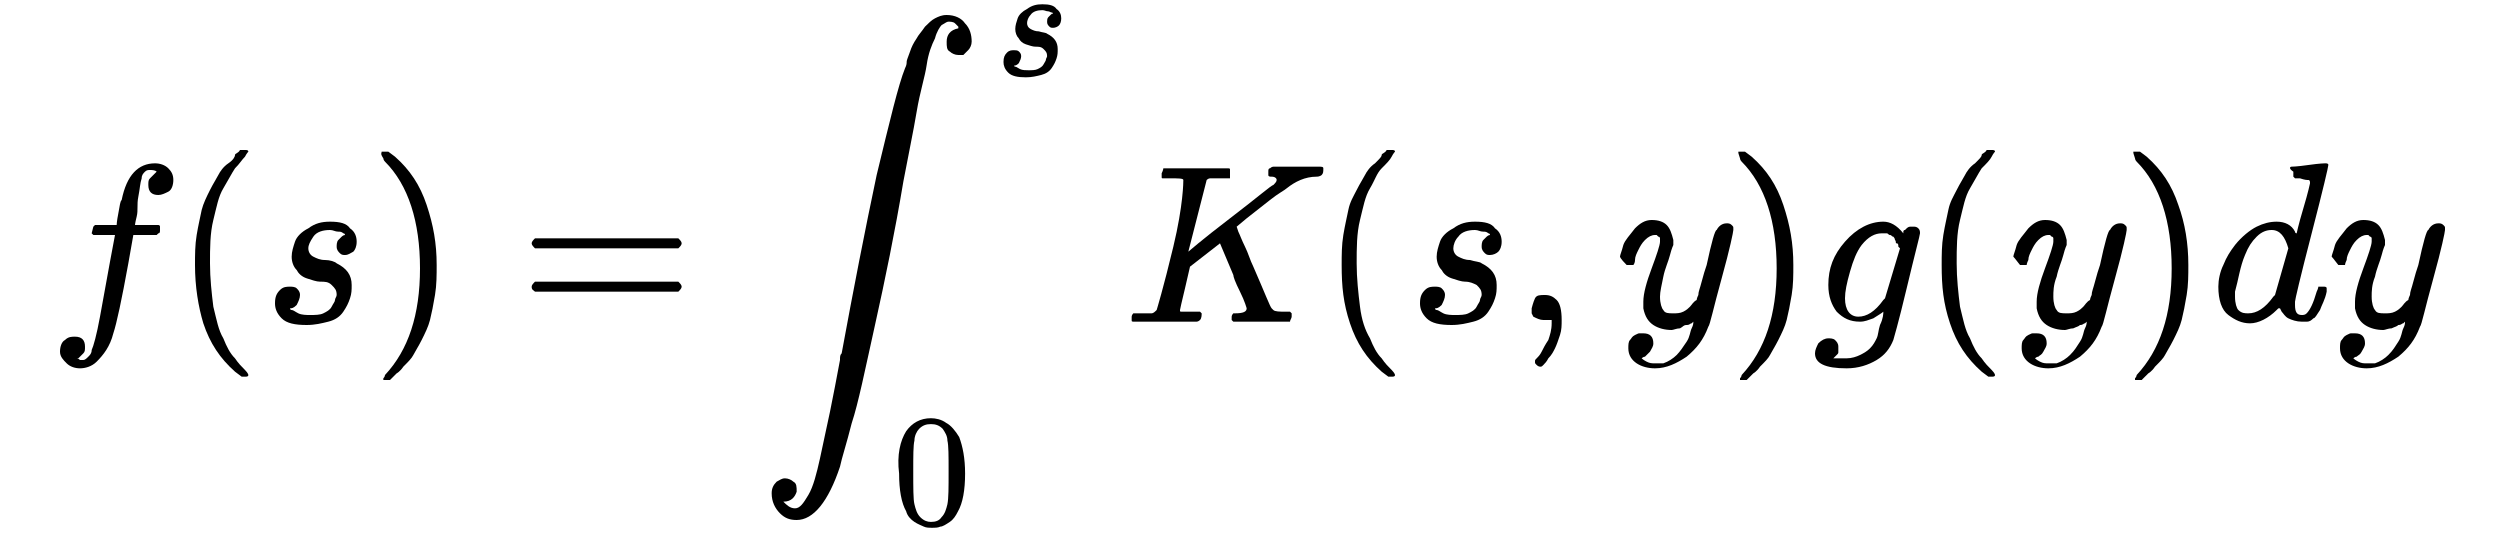
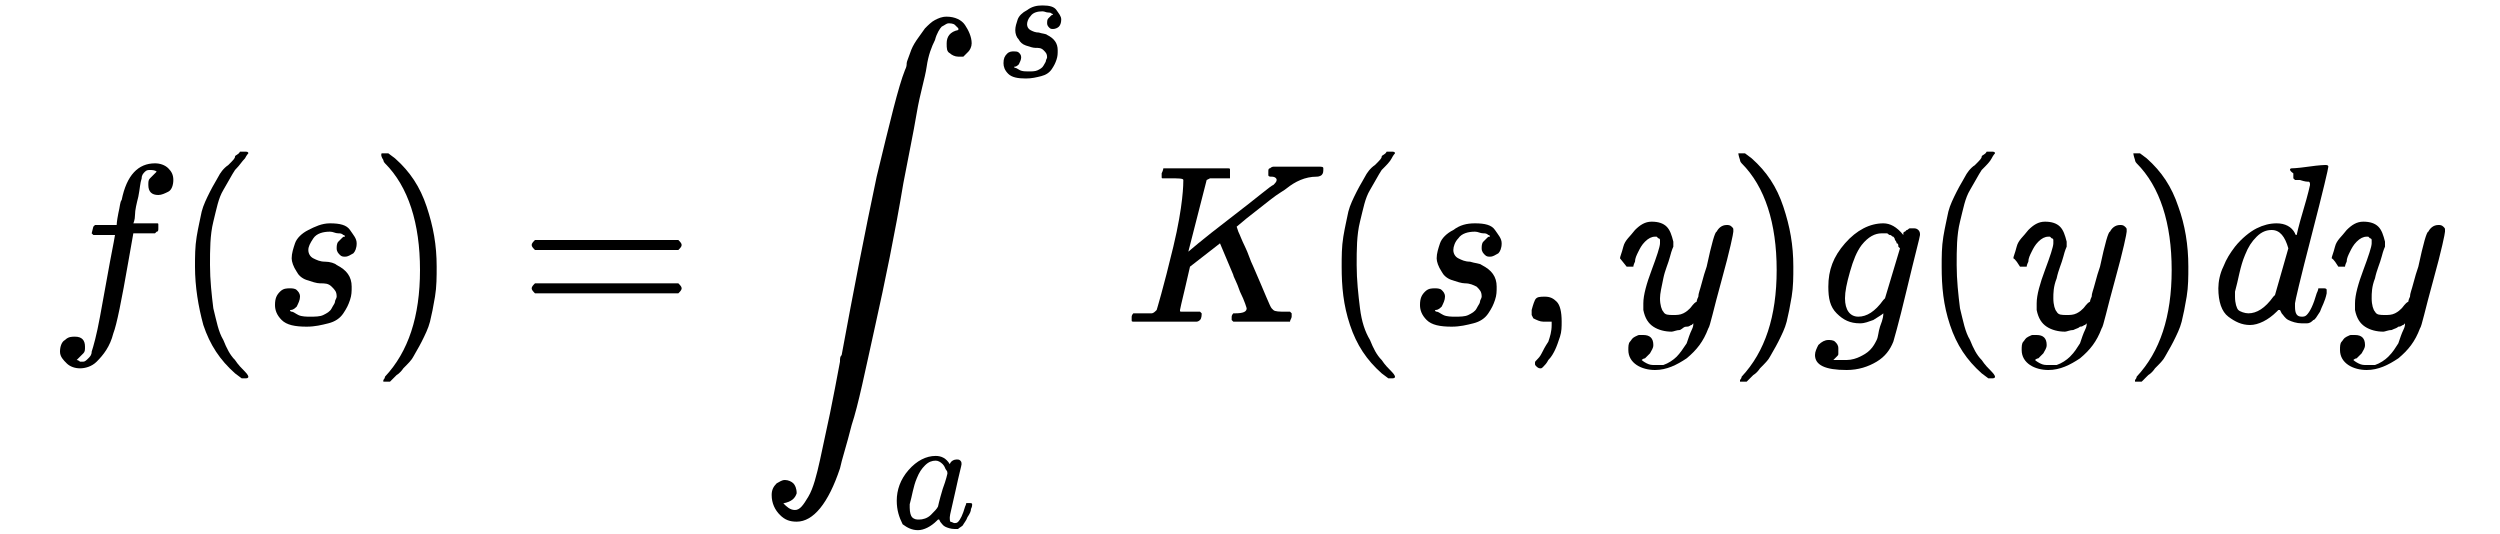
<svg xmlns="http://www.w3.org/2000/svg" focusable="false" width="300px" version="1.1" viewBox="0 0 150 32">
  <g transform="scale(1,-1)">
-     <path d="m4.6-21.5c0.1 0 0.2-0.1 0.2-0.1h0.2c0.1 0 0.2 0.1 0.3 0.2s0.2 0.2 0.2 0.4c0.1 0.2 0.3 0.9 0.5 2l0.6 3.3s0.3 1.6 0.3 1.6h-0.6-0.7l-0.1 0.1 0.1 0.4 0.1 0.1h0.6 0.7s0 0.2 0.1 0.7 0.1 0.7 0.2 0.8c0.3 1.5 1 2.2 2 2.2 0.3 0 0.6-0.1 0.8-0.3s0.3-0.4 0.3-0.7-0.1-0.6-0.3-0.7-0.4-0.2-0.6-0.2c-0.4 0-0.6 0.2-0.6 0.6 0 0.2 0 0.3 0.1 0.4s0.2 0.2 0.3 0.3l0.1 0.1c-0.1 0.1-0.3 0.1-0.4 0.1s-0.2 0-0.3-0.1-0.2-0.2-0.2-0.4c-0.1-0.3-0.1-0.6-0.2-1.1s0-0.8-0.1-1.2-0.1-0.5-0.1-0.5h0.7 0.7s0.1 0 0.1-0.1v-0.2c0-0.1 0-0.2-0.1-0.2l-0.1-0.1s-0.3 0-0.7 0h-0.7l-0.3-1.7c-0.4-2.2-0.7-3.6-0.9-4.2-0.2-0.8-0.6-1.3-1-1.7-0.3-0.3-0.7-0.4-1-0.4s-0.6 0.1-0.8 0.3-0.4 0.4-0.4 0.7 0.1 0.6 0.3 0.7c0.2 0.2 0.4 0.2 0.6 0.2 0.4 0 0.6-0.2 0.6-0.6 0-0.2 0-0.3-0.1-0.4l-0.3-0.3h-0.1z" />
+     <path d="m4.6-21.6c0.1 0 0.2-0.1 0.2-0.1h0.2c0.1 0 0.2 0.1 0.3 0.2s0.2 0.2 0.2 0.4c0.1 0.3 0.3 1 0.5 2.1l0.6 3.3c0.2 1 0.3 1.6 0.3 1.6h-0.6-0.7l-0.1 0.1 0.1 0.4 0.1 0.1h0.6 0.7s0 0.2 0.1 0.7c0.1 0.4 0.1 0.7 0.2 0.8 0.3 1.5 1 2.2 2 2.2 0.3 0 0.6-0.1 0.8-0.3s0.3-0.4 0.3-0.7-0.1-0.6-0.3-0.7-0.4-0.2-0.6-0.2c-0.4 0-0.6 0.2-0.6 0.6 0 0.2 0 0.3 0.1 0.4s0.2 0.2 0.3 0.3l0.1 0.1c-0.1 0.1-0.3 0.1-0.4 0.1s-0.2 0-0.3-0.1-0.2-0.2-0.2-0.4c-0.1-0.3-0.1-0.6-0.2-1.1-0.1-0.4-0.2-0.8-0.2-1.1s-0.1-0.5-0.1-0.5 0.2 0 0.7 0h0.7c0.1 0 0.1 0 0.1-0.1v-0.2c0-0.1 0-0.2-0.1-0.2l-0.1-0.1s-0.3 0-0.7 0h-0.6l-0.3-1.7c-0.4-2.3-0.7-3.8-0.9-4.3-0.2-0.8-0.6-1.3-1-1.7-0.3-0.3-0.7-0.4-1-0.4s-0.6 0.1-0.8 0.3-0.4 0.4-0.4 0.7 0.1 0.6 0.3 0.7c0.2 0.2 0.4 0.2 0.6 0.2 0.4 0 0.6-0.2 0.6-0.6 0-0.2 0-0.3-0.1-0.4l-0.4-0.4z" />
    <g transform="translate(550)">
-       <path d="m-538.3-15.9c0 0.6 0 1.2 0.1 1.8s0.2 1 0.3 1.5c0.1 0.4 0.3 0.8 0.5 1.2s0.4 0.7 0.5 0.9 0.3 0.5 0.6 0.7 0.4 0.4 0.4 0.5 0.2 0.1 0.3 0.3h0.3c0.1 0 0.2 0 0.2-0.1 0 0-0.1-0.1-0.2-0.3-0.2-0.2-0.3-0.4-0.6-0.7-0.2-0.3-0.4-0.7-0.7-1.2s-0.4-1.1-0.6-1.9-0.2-1.7-0.2-2.6 0.1-1.8 0.2-2.6c0.2-0.8 0.3-1.4 0.6-1.9 0.2-0.5 0.4-0.9 0.7-1.2 0.2-0.3 0.4-0.5 0.6-0.7s0.2-0.3 0.2-0.3c0-0.1-0.1-0.1-0.2-0.1h-0.2l-0.4 0.3c-0.9 0.8-1.5 1.7-1.9 2.9-0.3 1-0.5 2.2-0.5 3.5z" />
+       <path d="m-538.3-16c0 0.6 0 1.2 0.1 1.8s0.2 1 0.3 1.5c0.1 0.4 0.3 0.8 0.5 1.2s0.4 0.7 0.5 0.9 0.3 0.5 0.6 0.7c0.3 0.3 0.4 0.4 0.4 0.5s0.2 0.1 0.3 0.3h0.3c0.1 0 0.2 0 0.2-0.1 0 0-0.1-0.1-0.2-0.3-0.2-0.2-0.3-0.4-0.6-0.7-0.2-0.3-0.4-0.7-0.7-1.2s-0.4-1.1-0.6-1.9-0.2-1.7-0.2-2.6 0.1-1.8 0.2-2.6c0.2-0.8 0.3-1.4 0.6-1.9 0.2-0.5 0.4-0.9 0.7-1.2 0.2-0.3 0.4-0.5 0.6-0.7s0.2-0.3 0.2-0.3c0-0.1-0.1-0.1-0.2-0.1h-0.2l-0.4 0.3c-0.9 0.8-1.5 1.7-1.9 2.9-0.3 1.1-0.5 2.3-0.5 3.5z" />
    </g>
    <g transform="translate(939)">
-       <path d="m-921.5-15.4c0 0.3 0.1 0.6 0.2 0.9s0.4 0.6 0.8 0.8c0.4 0.3 0.8 0.4 1.3 0.4 0.6 0 1-0.1 1.2-0.4 0.3-0.2 0.4-0.5 0.4-0.8s-0.1-0.5-0.2-0.6c-0.2-0.1-0.3-0.2-0.5-0.2-0.1 0-0.2 0-0.3 0.1s-0.2 0.2-0.2 0.4c0 0.1 0 0.3 0.1 0.4l0.2 0.2s0.1 0.1 0.2 0.1c0 0 0 0.1-0.1 0.1-0.1 0.1-0.2 0.1-0.3 0.1-0.2 0-0.3 0.1-0.5 0.1-0.4 0-0.8-0.1-1-0.4s-0.3-0.5-0.3-0.7 0.1-0.4 0.3-0.5 0.4-0.2 0.7-0.2 0.6-0.1 0.7-0.2c0.6-0.3 0.9-0.7 0.9-1.3 0-0.3 0-0.5-0.1-0.8s-0.2-0.5-0.4-0.8-0.5-0.5-0.9-0.6-0.8-0.2-1.3-0.2c-0.7 0-1.2 0.1-1.5 0.4s-0.4 0.6-0.4 0.9c0 0.4 0.1 0.6 0.3 0.8s0.4 0.2 0.6 0.2c0.1 0 0.3 0 0.4-0.1s0.2-0.2 0.2-0.4-0.1-0.4-0.2-0.6c-0.2-0.2-0.3-0.2-0.4-0.2 0 0 0-0.1 0.1-0.1s0.2-0.1 0.4-0.2 0.5-0.1 0.7-0.1c0.3 0 0.6 0 0.8 0.1s0.4 0.2 0.5 0.4 0.2 0.3 0.2 0.4 0.1 0.2 0.1 0.3c0 0.3-0.1 0.4-0.3 0.6s-0.4 0.2-0.7 0.2c-0.2 0-0.5 0.1-0.8 0.2s-0.5 0.3-0.6 0.5c-0.2 0.2-0.3 0.5-0.3 0.8z" />
+       <path d="m-921.5-15.5c0 0.3 0.1 0.6 0.2 0.9s0.4 0.6 0.8 0.8 0.8 0.4 1.3 0.4c0.6 0 1-0.1 1.2-0.4s0.4-0.5 0.4-0.8-0.1-0.5-0.2-0.6c-0.2-0.1-0.3-0.2-0.5-0.2-0.1 0-0.2 0-0.3 0.1s-0.2 0.2-0.2 0.4c0 0.1 0 0.3 0.1 0.4l0.2 0.2c0.1 0.1 0.1 0.1 0.2 0.1 0 0 0 0.1-0.1 0.1-0.1 0.1-0.2 0.1-0.3 0.1-0.2 0-0.3 0.1-0.5 0.1-0.4 0-0.8-0.1-1-0.4s-0.3-0.5-0.3-0.7 0.1-0.4 0.3-0.5 0.4-0.2 0.7-0.2 0.6-0.1 0.7-0.2c0.6-0.3 0.9-0.7 0.9-1.3 0-0.3 0-0.5-0.1-0.8s-0.2-0.5-0.4-0.8-0.5-0.5-0.9-0.6-0.8-0.2-1.3-0.2c-0.7 0-1.2 0.1-1.5 0.4s-0.4 0.6-0.4 0.9c0 0.4 0.1 0.6 0.3 0.8s0.4 0.2 0.6 0.2c0.1 0 0.3 0 0.4-0.1s0.2-0.2 0.2-0.4-0.1-0.4-0.2-0.6c-0.2-0.2-0.3-0.2-0.4-0.2 0 0 0-0.1 0.1-0.1s0.2-0.1 0.4-0.2 0.5-0.1 0.7-0.1c0.3 0 0.6 0 0.8 0.1s0.4 0.2 0.5 0.4 0.2 0.3 0.2 0.4 0.1 0.2 0.1 0.3c0 0.3-0.1 0.4-0.3 0.6s-0.4 0.2-0.7 0.2c-0.2 0-0.5 0.1-0.8 0.2s-0.5 0.3-0.6 0.5c-0.2 0.3-0.3 0.6-0.3 0.8z" />
    </g>
    <g transform="translate(1408)">
-       <path d="m-1385.1-9.1h0.2 0.2l0.4-0.3c0.9-0.8 1.5-1.7 1.9-2.9s0.6-2.3 0.6-3.6c0-0.6 0-1.2-0.1-1.8s-0.2-1.1-0.3-1.5-0.3-0.8-0.5-1.2-0.4-0.7-0.5-0.9-0.3-0.4-0.6-0.7c-0.2-0.3-0.4-0.4-0.4-0.4l-0.4-0.4h-0.2-0.1-0.1v0.1s0.1 0.1 0.1 0.2c1.4 1.5 2.1 3.6 2.1 6.4s-0.7 5-2.1 6.4c-0.1 0.1-0.1 0.2-0.1 0.2-0.2 0.3-0.1 0.3-0.1 0.4z" />
+       <path d="m-1385.1-9.2h0.2 0.2l0.4-0.3c0.9-0.8 1.5-1.7 1.9-2.9s0.6-2.3 0.6-3.6c0-0.6 0-1.2-0.1-1.8s-0.2-1.1-0.3-1.5-0.3-0.8-0.5-1.2-0.4-0.7-0.5-0.9-0.3-0.4-0.6-0.7c-0.2-0.3-0.4-0.4-0.4-0.4l-0.4-0.4h-0.2-0.1-0.1v0.1s0.1 0.1 0.1 0.2c1.4 1.5 2.1 3.6 2.1 6.4s-0.7 5-2.1 6.4c-0.1 0.1-0.1 0.2-0.1 0.2-0.2 0.3-0.1 0.4-0.1 0.4z" />
    </g>
    <g transform="translate(2074.8)">
-       <path d="m-2042.9-14.6c0 0.1 0.1 0.2 0.2 0.3h8.6c0.1-0.1 0.2-0.2 0.2-0.3s-0.1-0.2-0.2-0.3h-4.3-4.3c-0.1 0.1-0.2 0.2-0.2 0.3zm0-2.6c0 0.1 0.1 0.2 0.2 0.3h8.6c0.1-0.1 0.2-0.2 0.2-0.3s-0.1-0.2-0.2-0.3h-8.6c-0.1 0.1-0.2 0.1-0.2 0.3z" />
+       <path d="m-2042.9-14.7c0 0.1 0.1 0.2 0.2 0.3h8.6c0.1-0.1 0.2-0.2 0.2-0.3s-0.1-0.2-0.2-0.3h-4.3-4.3c-0.1 0.1-0.2 0.2-0.2 0.3zm0-2.6c0 0.1 0.1 0.2 0.2 0.3h8.6c0.1-0.1 0.2-0.2 0.2-0.3s-0.1-0.2-0.2-0.3h-8.6c-0.1 0.1-0.2 0.2-0.2 0.3z" />
    </g>
    <g transform="translate(3130.6)">
      <g transform="translate(0 1)">
-         <path d="m-3083.6-31.1c0.2-0.2 0.4-0.4 0.7-0.4s0.5 0.3 0.8 0.8 0.5 1.3 0.7 2.2 0.4 1.9 0.6 2.8c0.2 1 0.4 2 0.6 3.1 0 0.2 0 0.3 0.1 0.4 0.7 3.8 1.4 7.4 2.1 10.7 0.8 3.3 1.3 5.4 1.7 6.4 0.1 0.2 0.1 0.3 0.1 0.4s0.1 0.3 0.2 0.6 0.2 0.5 0.4 0.8c0.1 0.2 0.3 0.4 0.5 0.7 0.2 0.2 0.4 0.4 0.6 0.5s0.4 0.2 0.7 0.2c0.5 0 0.9-0.2 1.1-0.5 0.3-0.3 0.4-0.7 0.4-1.1 0-0.2-0.1-0.4-0.2-0.5l-0.3-0.3h-0.3c-0.2 0-0.4 0.1-0.5 0.2-0.2 0.1-0.2 0.3-0.2 0.6 0 0.4 0.2 0.7 0.7 0.8v0.1l-0.1 0.1s-0.1 0.1-0.1 0.1c-0.1 0.1-0.3 0.1-0.4 0.1s-0.2-0.1-0.4-0.2c-0.1-0.1-0.3-0.4-0.4-0.8-0.2-0.4-0.4-0.9-0.5-1.6s-0.4-1.6-0.6-2.8-0.5-2.6-0.8-4.2c-0.5-3-1.1-5.9-1.7-8.6s-1-4.7-1.4-5.9c-0.3-1.2-0.6-2.1-0.7-2.6-0.7-2.1-1.6-3.2-2.6-3.2-0.4 0-0.7 0.1-1 0.4s-0.5 0.7-0.5 1.2c0 0.3 0.1 0.5 0.3 0.7 0.2 0.1 0.3 0.2 0.5 0.2s0.4-0.1 0.5-0.2c0.2-0.1 0.2-0.3 0.2-0.6-0.1-0.3-0.3-0.6-0.8-0.6z" />
+         <path d="m-3083.6-31.2c0.2-0.2 0.4-0.4 0.7-0.4s0.5 0.3 0.8 0.8 0.5 1.3 0.7 2.2 0.4 1.9 0.6 2.8c0.2 1 0.4 2 0.6 3.1 0 0.2 0 0.3 0.1 0.4 0.7 3.8 1.4 7.4 2.1 10.7 0.8 3.3 1.3 5.4 1.7 6.4 0.1 0.2 0.1 0.3 0.1 0.4s0.1 0.3 0.2 0.6 0.2 0.5 0.4 0.8 0.3 0.4 0.5 0.7c0.2 0.2 0.4 0.4 0.6 0.5s0.4 0.2 0.7 0.2c0.5 0 0.9-0.2 1.1-0.5s0.4-0.7 0.4-1.1c0-0.2-0.1-0.4-0.2-0.5l-0.3-0.3s-0.2 0-0.3 0c-0.2 0-0.4 0.1-0.5 0.2-0.2 0.1-0.2 0.3-0.2 0.6 0 0.4 0.2 0.7 0.7 0.8v0.1l-0.2 0.2c-0.1 0.1-0.3 0.1-0.4 0.1s-0.2-0.1-0.4-0.2c-0.1-0.1-0.3-0.4-0.4-0.8-0.2-0.4-0.4-0.9-0.5-1.6s-0.4-1.6-0.6-2.8-0.5-2.6-0.8-4.2c-0.5-3-1.1-5.9-1.7-8.6s-1-4.7-1.4-5.9c-0.3-1.2-0.6-2.1-0.7-2.6-0.7-2.1-1.6-3.2-2.6-3.2-0.4 0-0.7 0.1-1 0.4s-0.5 0.7-0.5 1.2c0 0.3 0.1 0.5 0.3 0.7 0.2 0.1 0.3 0.2 0.5 0.2s0.4-0.1 0.5-0.2 0.2-0.3 0.2-0.6c-0.1-0.3-0.3-0.5-0.8-0.6z" />
      </g>
      <g transform="translate(1046.4 1088.1) scale(.707)">
-         <path d="m-5821.9-1541.5c0 0.3 0.1 0.6 0.2 0.9s0.4 0.6 0.8 0.8c0.4 0.3 0.8 0.4 1.3 0.4 0.6 0 1-0.1 1.2-0.4 0.3-0.2 0.4-0.5 0.4-0.8s-0.1-0.5-0.2-0.6-0.3-0.2-0.5-0.2c-0.1 0-0.2 0-0.3 0.1s-0.2 0.2-0.2 0.4c0 0.1 0 0.3 0.1 0.4l0.2 0.2c0.1 0.1 0.1 0.1 0.2 0.1 0 0 0 0.1-0.1 0.1s-0.2 0.1-0.3 0.1c-0.2 0-0.3 0.1-0.5 0.1-0.4 0-0.8-0.1-1-0.4-0.2-0.2-0.3-0.5-0.3-0.7s0.1-0.4 0.3-0.5 0.4-0.2 0.7-0.2c0.3-0.1 0.6-0.1 0.7-0.2 0.6-0.3 0.9-0.7 0.9-1.3 0-0.3 0-0.5-0.1-0.8s-0.2-0.5-0.4-0.8-0.5-0.5-0.9-0.6-0.8-0.2-1.3-0.2c-0.7 0-1.2 0.1-1.5 0.4s-0.4 0.6-0.4 0.9c0 0.4 0.1 0.6 0.3 0.8s0.4 0.2 0.6 0.2c0.1 0 0.3 0 0.4-0.1s0.2-0.2 0.2-0.4-0.1-0.4-0.2-0.6c-0.2-0.2-0.3-0.2-0.4-0.2 0 0 0-0.1 0.1-0.1s0.2-0.1 0.4-0.2 0.5-0.1 0.7-0.1c0.3 0 0.6 0 0.8 0.1s0.4 0.2 0.5 0.4 0.2 0.3 0.2 0.4 0.1 0.2 0.1 0.3c0 0.3-0.1 0.4-0.3 0.6s-0.4 0.2-0.7 0.2c-0.2 0-0.5 0.1-0.8 0.2s-0.5 0.3-0.6 0.5c-0.2 0.2-0.3 0.5-0.3 0.8z" />
+         <path d="m-5821.9-1541.6c0 0.3 0.1 0.6 0.2 0.9s0.4 0.6 0.8 0.8c0.4 0.3 0.8 0.4 1.3 0.4 0.6 0 1-0.1 1.2-0.4s0.4-0.5 0.4-0.8-0.1-0.5-0.2-0.6-0.3-0.2-0.5-0.2c-0.1 0-0.2 0-0.3 0.1s-0.2 0.2-0.2 0.4c0 0.1 0 0.3 0.1 0.4l0.2 0.2c0.1 0.1 0.1 0.1 0.2 0.1 0 0 0 0.1-0.1 0.1-0.1 0.1-0.2 0.1-0.3 0.1-0.2 0-0.3 0.1-0.5 0.1-0.4 0-0.8-0.1-1-0.4-0.2-0.2-0.3-0.5-0.3-0.7s0.1-0.4 0.3-0.5 0.4-0.2 0.7-0.2c0.3-0.1 0.6-0.1 0.7-0.2 0.6-0.3 0.9-0.7 0.9-1.3 0-0.3 0-0.5-0.1-0.8s-0.2-0.5-0.4-0.8-0.5-0.5-0.9-0.6-0.8-0.2-1.3-0.2c-0.7 0-1.2 0.1-1.5 0.4s-0.4 0.6-0.4 0.9c0 0.4 0.1 0.6 0.3 0.8s0.4 0.2 0.6 0.2c0.1 0 0.3 0 0.4-0.1s0.2-0.2 0.2-0.4-0.1-0.4-0.2-0.6c-0.2-0.2-0.3-0.2-0.4-0.2 0 0 0-0.1 0.1-0.1s0.2-0.1 0.4-0.2 0.5-0.1 0.7-0.1c0.3 0 0.6 0 0.8 0.1s0.4 0.2 0.5 0.4 0.2 0.3 0.2 0.4 0.1 0.2 0.1 0.3c0 0.3-0.1 0.4-0.3 0.6s-0.4 0.2-0.7 0.2c-0.2 0-0.5 0.1-0.8 0.2s-0.5 0.3-0.6 0.5c-0.2 0.2-0.3 0.5-0.3 0.8z" />
      </g>
      <g transform="translate(589 -896.4) scale(.707)">
-         <path d="m-5184.2 1231.3c0.5 0.7 1.2 1.1 2.1 1.1 0.4 0 0.9-0.1 1.3-0.4 0.4-0.2 0.8-0.7 1.1-1.2 0.3-0.8 0.5-1.8 0.5-3.1 0-1.4-0.2-2.5-0.6-3.2-0.2-0.4-0.4-0.7-0.7-0.9s-0.6-0.4-0.8-0.4c-0.2-0.1-0.5-0.1-0.7-0.1s-0.5 0-0.7 0.1-0.5 0.2-0.8 0.4-0.6 0.5-0.7 0.9c-0.4 0.7-0.6 1.8-0.6 3.2-0.2 1.6 0.1 2.8 0.6 3.6zm3.1 0.2c-0.3 0.3-0.6 0.4-1 0.4s-0.7-0.1-1-0.4c-0.2-0.2-0.4-0.6-0.4-1-0.1-0.4-0.1-1.3-0.1-2.6 0-1.4 0-2.4 0.1-2.8s0.2-0.8 0.5-1.1 0.6-0.4 0.9-0.4c0.4 0 0.7 0.1 0.9 0.4 0.3 0.3 0.4 0.7 0.5 1.1 0.1 0.5 0.1 1.4 0.1 2.8 0 1.3 0 2.2-0.1 2.6 0 0.4-0.2 0.7-0.4 1z" />
+         <path d="m-5185 1225.4c0 0.9 0.3 1.8 1 2.6s1.5 1.2 2.3 1.2c0.5 0 0.9-0.2 1.2-0.7 0.1 0.3 0.4 0.4 0.6 0.4 0.1 0 0.2 0 0.3-0.1s0.1-0.2 0.1-0.3-0.2-0.8-0.5-2.2-0.5-2.1-0.5-2.3 0-0.4 0.1-0.4 0.2-0.1 0.3-0.1 0.2 0 0.3 0.1c0.2 0.2 0.4 0.6 0.6 1.3 0.1 0.2 0.1 0.3 0.1 0.3h0.1 0.1c0.2 0 0.3 0 0.3-0.1s0-0.2-0.1-0.4c0-0.2-0.1-0.4-0.3-0.7-0.1-0.3-0.3-0.5-0.4-0.7-0.1-0.1-0.3-0.2-0.4-0.3h-0.3c-0.3 0-0.6 0.1-0.8 0.2s-0.3 0.3-0.4 0.4l-0.1 0.2h-0.1l-0.1-0.1c-0.5-0.5-1.1-0.8-1.6-0.8s-0.9 0.2-1.3 0.5c-0.3 0.6-0.5 1.2-0.5 2zm4.3 2.3c0 0.1 0 0.2-0.1 0.3s-0.1 0.3-0.3 0.5-0.4 0.3-0.6 0.3c-0.3 0-0.6-0.1-0.9-0.4s-0.5-0.6-0.7-1.1c-0.3-0.7-0.4-1.5-0.6-2.2v-0.1s0-0.1 0-0.2c0-0.4 0.1-0.7 0.2-0.8 0.2-0.2 0.4-0.2 0.6-0.2 0.3 0 0.7 0.1 1 0.4s0.5 0.5 0.6 0.7c0 0 0.1 0.5 0.4 1.5 0.3 0.8 0.4 1.3 0.4 1.3z" />
      </g>
    </g>
    <g transform="translate(4725.3)">
-       <path d="m-4654.3-10.8c0 0.1-0.3 0.1-0.8 0.1h-0.4c-0.1 0-0.1 0-0.1 0.1v0.2c0.1 0.2 0.1 0.3 0.1 0.3h0.1 0.1 1.8 0.9 0.6 0.3c0.2 0 0.2 0 0.2-0.1v-0.2-0.1s0-0.1 0-0.1v-0.1h-0.1s0 0-0.1 0h-0.1s-0.1 0-0.2 0h-0.7c-0.1 0-0.2-0.1-0.2-0.1l-1.1-4.3s0.8 0.7 2.5 2 2.5 2 2.6 2c0.1 0.1 0.2 0.2 0.2 0.3s-0.1 0.2-0.3 0.2c-0.1 0-0.2 0-0.2 0.1v0.2c0 0.1 0 0.2 0.1 0.2 0 0 0.1 0.1 0.2 0.1h0.5 1.1 0.7 0.4c0.2 0 0.3 0 0.3-0.1 0-0.2 0-0.3-0.1-0.4 0 0-0.1-0.1-0.3-0.1-0.7 0-1.3-0.3-1.8-0.7-0.1-0.1-0.5-0.3-1-0.7s-0.9-0.7-1.4-1.1l-0.6-0.5 0.1-0.3c0.1-0.2 0.2-0.5 0.4-0.9s0.3-0.8 0.5-1.2c0.7-1.6 1-2.4 1.1-2.5l0.1-0.1c0.1-0.1 0.4-0.1 0.7-0.1h0.3l0.1-0.1s0-0.1 0-0.2-0.1-0.2-0.1-0.3h-0.1-1.3-1.9-0.1l-0.1 0.1v0.2c0 0.1 0.1 0.2 0.1 0.2h0.1c0.5 0 0.7 0.1 0.7 0.3 0 0-0.1 0.4-0.4 1s-0.4 0.9-0.4 1l-0.8 1.9-1.8-1.4-0.3-1.3c-0.2-0.8-0.3-1.3-0.3-1.3 0-0.1 0-0.1 0.1-0.1h0.7 0.4l0.1-0.1c0-0.1 0-0.3-0.1-0.4 0 0-0.1-0.1-0.2-0.1h-0.5s-0.8 0-1.4 0h-1.3s-0.5 0-0.5 0c-0.2 0-0.2 0-0.2 0.1v0.2c0 0.1 0.1 0.2 0.1 0.2h0.3 0.8c0.1 0 0.2 0.1 0.3 0.2 0 0 0.4 1.3 1 3.8s0.6 3.9 0.6 4z" />
+       <path d="m-4654.3-10.8c0 0.1-0.3 0.1-0.8 0.1h-0.4c-0.1 0-0.1 0-0.1 0.1v0.2c0.1 0.2 0.1 0.3 0.1 0.3h0.1 0.1 1.8 0.9 0.6 0.3c0.2 0 0.2 0 0.2-0.1v-0.2-0.1s0-0.1 0-0.1v-0.1s0 0-0.1 0 0 0-0.1 0h-0.1-0.2-0.7s-0.2-0.1-0.2-0.1l-1.1-4.3s0.8 0.7 2.5 2 2.5 2 2.6 2c0.1 0.1 0.2 0.2 0.2 0.3s-0.1 0.2-0.3 0.2c-0.1 0-0.2 0-0.2 0.1v0.2c0 0.1 0 0.2 0.1 0.2 0 0 0.1 0.1 0.2 0.1h0.5 1.1 0.7s0.4 0 0.4 0c0.2 0 0.3 0 0.3-0.1 0-0.2 0-0.3-0.1-0.4 0 0-0.1-0.1-0.3-0.1-0.7 0-1.3-0.3-1.8-0.7-0.1-0.1-0.5-0.3-1-0.7s-0.9-0.7-1.4-1.1l-0.6-0.5 0.1-0.3c0.1-0.2 0.2-0.5 0.4-0.9s0.3-0.8 0.5-1.2c0.7-1.6 1-2.4 1.1-2.5l0.1-0.1c0.1-0.1 0.4-0.1 0.7-0.1h0.3l0.1-0.1v-0.2c0-0.1-0.1-0.2-0.1-0.3h-0.1-1.3-1.9-0.1l-0.1 0.1s0 0.1 0 0.2 0.1 0.2 0.1 0.2 0.1 0 0.1 0c0.5 0 0.7 0.1 0.7 0.3 0 0-0.1 0.4-0.4 1-0.2 0.6-0.4 0.9-0.4 1l-0.8 1.9-1.8-1.4-0.3-1.3c-0.2-0.8-0.3-1.3-0.3-1.3 0-0.1 0-0.1 0.1-0.1h0.7 0.4l0.1-0.1c0-0.1 0-0.3-0.1-0.4 0 0-0.1-0.1-0.2-0.1h-0.5-1.4-1.3s-0.5 0-0.5 0c-0.2 0-0.2 0-0.2 0.1v0.2c0 0.1 0.1 0.2 0.1 0.2h0.3 0.8c0.1 0 0.2 0.1 0.3 0.2 0 0 0.4 1.3 1 3.8s0.6 3.8 0.6 4z" />
    </g>
    <g transform="translate(5614.3)">
-       <path d="m-5533.8-15.9c0 0.6 0 1.2 0.1 1.8s0.2 1 0.3 1.5 0.3 0.8 0.5 1.2 0.4 0.7 0.5 0.9 0.3 0.5 0.6 0.7c0.3 0.3 0.4 0.4 0.4 0.5s0.2 0.1 0.3 0.3h0.3c0.1 0 0.2 0 0.2-0.1 0 0-0.1-0.1-0.2-0.3s-0.3-0.4-0.6-0.7-0.4-0.7-0.7-1.2-0.4-1.1-0.6-1.9-0.2-1.7-0.2-2.6 0.1-1.8 0.2-2.6 0.3-1.4 0.6-1.9c0.2-0.5 0.4-0.9 0.7-1.2 0.2-0.3 0.4-0.5 0.6-0.7s0.2-0.3 0.2-0.3c0-0.1-0.1-0.1-0.2-0.1h-0.2l-0.4 0.3c-0.9 0.8-1.5 1.7-1.9 2.9s-0.5 2.2-0.5 3.5z" />
+       <path d="m-5533.8-16c0 0.6 0 1.2 0.1 1.8s0.2 1 0.3 1.5c0.1 0.4 0.3 0.8 0.5 1.2s0.4 0.7 0.5 0.9 0.3 0.5 0.6 0.7c0.3 0.3 0.4 0.4 0.4 0.5s0.2 0.1 0.3 0.3h0.3c0.1 0 0.2 0 0.2-0.1 0 0-0.1-0.1-0.2-0.3s-0.3-0.4-0.6-0.7c-0.2-0.3-0.4-0.7-0.7-1.2s-0.4-1.1-0.6-1.9-0.2-1.7-0.2-2.6 0.1-1.8 0.2-2.6 0.3-1.4 0.6-1.9c0.2-0.5 0.4-0.9 0.7-1.2 0.2-0.3 0.4-0.5 0.6-0.7s0.2-0.3 0.2-0.3c0-0.1-0.1-0.1-0.2-0.1h-0.2l-0.4 0.3c-0.9 0.8-1.5 1.7-1.9 2.9s-0.5 2.3-0.5 3.5z" />
    </g>
    <g transform="translate(6003.3)">
-       <path d="m-5917.1-15.4c0 0.3 0.1 0.6 0.2 0.9s0.4 0.6 0.8 0.8c0.4 0.3 0.8 0.4 1.3 0.4 0.6 0 1-0.1 1.2-0.4 0.3-0.2 0.4-0.5 0.4-0.8s-0.1-0.5-0.2-0.6-0.3-0.2-0.5-0.2c-0.1 0-0.2 0-0.3 0.1s-0.2 0.2-0.2 0.4c0 0.1 0 0.3 0.1 0.4l0.2 0.2s0.1 0.1 0.2 0.1c0 0 0 0.1-0.1 0.1-0.1 0.1-0.2 0.1-0.3 0.1-0.2 0-0.3 0.1-0.5 0.1-0.4 0-0.8-0.1-1-0.4-0.2-0.2-0.3-0.5-0.3-0.7s0.1-0.4 0.3-0.5 0.4-0.2 0.7-0.2c0.3-0.1 0.6-0.1 0.7-0.2 0.6-0.3 0.9-0.7 0.9-1.3 0-0.3 0-0.5-0.1-0.8s-0.2-0.5-0.4-0.8-0.5-0.5-0.9-0.6-0.8-0.2-1.3-0.2c-0.7 0-1.2 0.1-1.5 0.4s-0.4 0.6-0.4 0.9c0 0.4 0.1 0.6 0.3 0.8s0.4 0.2 0.6 0.2c0.1 0 0.3 0 0.4-0.1s0.2-0.2 0.2-0.4-0.1-0.4-0.2-0.6c-0.2-0.2-0.3-0.2-0.4-0.2 0 0 0-0.1 0.1-0.1s0.2-0.1 0.4-0.2 0.5-0.1 0.7-0.1c0.3 0 0.6 0 0.8 0.1s0.4 0.2 0.5 0.4 0.2 0.3 0.2 0.4 0.1 0.2 0.1 0.3c0 0.3-0.1 0.4-0.3 0.6-0.2 0.1-0.4 0.2-0.7 0.2-0.2 0-0.5 0.1-0.8 0.2s-0.5 0.3-0.6 0.5c-0.2 0.2-0.3 0.5-0.3 0.8z" />
+       <path d="m-5917.1-15.5c0 0.3 0.1 0.6 0.2 0.9s0.4 0.6 0.8 0.8c0.4 0.3 0.8 0.4 1.3 0.4 0.6 0 1-0.1 1.2-0.4s0.4-0.5 0.4-0.8-0.1-0.5-0.2-0.6c-0.2-0.1-0.3-0.2-0.5-0.2-0.1 0-0.2 0-0.3 0.1s-0.2 0.2-0.2 0.4c0 0.1 0 0.3 0.1 0.4l0.2 0.2c0.1 0.1 0.1 0.1 0.2 0.1 0 0 0 0.1-0.1 0.1-0.1 0.1-0.2 0.1-0.3 0.1-0.2 0-0.3 0.1-0.5 0.1-0.4 0-0.8-0.1-1-0.4-0.2-0.2-0.3-0.5-0.3-0.7s0.1-0.4 0.3-0.5 0.4-0.2 0.7-0.2c0.3-0.1 0.6-0.1 0.7-0.2 0.6-0.3 0.9-0.7 0.9-1.3 0-0.3 0-0.5-0.1-0.8s-0.2-0.5-0.4-0.8-0.5-0.5-0.9-0.6-0.8-0.2-1.3-0.2c-0.7 0-1.2 0.1-1.5 0.4s-0.4 0.6-0.4 0.9c0 0.4 0.1 0.6 0.3 0.8s0.4 0.2 0.6 0.2c0.1 0 0.3 0 0.4-0.1s0.2-0.2 0.2-0.4-0.1-0.4-0.2-0.6c-0.2-0.2-0.3-0.2-0.4-0.2 0 0 0-0.1 0.1-0.1s0.2-0.1 0.4-0.2 0.5-0.1 0.7-0.1c0.3 0 0.6 0 0.8 0.1s0.4 0.2 0.5 0.4 0.2 0.3 0.2 0.4 0.1 0.2 0.1 0.3c0 0.3-0.1 0.4-0.3 0.6-0.2 0.1-0.4 0.2-0.7 0.2-0.2 0-0.5 0.1-0.8 0.2s-0.5 0.3-0.6 0.5c-0.2 0.3-0.3 0.6-0.3 0.8z" />
    </g>
    <g transform="translate(6472.3)">
-       <path d="m-6380.4-18.8v0.3s0.1 0.4 0.2 0.6 0.3 0.2 0.6 0.2 0.5-0.1 0.7-0.3 0.3-0.6 0.3-1.2c0-0.3 0-0.6-0.1-0.9s-0.2-0.6-0.3-0.8-0.2-0.4-0.4-0.6c-0.1-0.2-0.2-0.3-0.3-0.4s-0.1-0.1-0.2-0.1c0 0-0.1 0-0.2 0.1s-0.1 0.1-0.1 0.2 0 0.1 0.1 0.2 0.2 0.2 0.3 0.4 0.2 0.4 0.4 0.7c0.1 0.3 0.2 0.6 0.2 1v0.2h-0.1-0.1-0.1s-0.1 0-0.2 0c-0.2 0-0.4 0.1-0.6 0.2l-0.1 0.2z" />
+       <path d="m-6380.4-18.9v0.3s0.1 0.4 0.2 0.6 0.3 0.2 0.6 0.2 0.5-0.1 0.7-0.3 0.3-0.6 0.3-1.2c0-0.3 0-0.6-0.1-0.9s-0.2-0.6-0.3-0.8-0.2-0.4-0.4-0.6c-0.1-0.2-0.2-0.3-0.3-0.4s-0.1-0.1-0.2-0.1c0 0-0.1 0-0.2 0.1s-0.1 0.1-0.1 0.2 0 0.1 0.1 0.2 0.2 0.2 0.3 0.4 0.2 0.4 0.4 0.7c0.1 0.3 0.2 0.6 0.2 1v0.2h-0.1-0.1-0.1s-0.1 0-0.2 0c-0.2 0-0.4 0.1-0.6 0.2l-0.1 0.2z" />
    </g>
    <g transform="translate(6916.9)">
-       <path d="m-6819.7-15.4c0 0.1 0.1 0.3 0.2 0.7 0.1 0.3 0.4 0.6 0.7 1 0.3 0.3 0.6 0.5 1 0.5s0.7-0.1 0.9-0.3 0.3-0.5 0.4-0.9v-0.3s-0.1-0.2-0.2-0.6-0.3-0.8-0.4-1.3-0.2-0.9-0.2-1.2c0-0.4 0.1-0.7 0.2-0.8 0.1-0.2 0.3-0.2 0.6-0.2 0.2 0 0.4 0 0.6 0.1s0.3 0.2 0.4 0.3 0.2 0.3 0.4 0.4c0 0 0 0.1 0.1 0.3 0 0.2 0.1 0.4 0.2 0.8s0.2 0.7 0.3 1c0.3 1.4 0.5 2.1 0.6 2.1 0.1 0.2 0.3 0.4 0.6 0.4 0.1 0 0.2 0 0.3-0.1s0.1-0.1 0.1-0.2v-0.1c0-0.1-0.2-1.1-0.7-2.9s-0.7-2.8-0.8-2.9c-0.3-0.8-0.7-1.3-1.3-1.8-0.6-0.4-1.2-0.7-1.9-0.7-0.4 0-0.8 0.1-1.1 0.3s-0.5 0.5-0.5 0.9c0 0.2 0 0.4 0.1 0.5s0.1 0.2 0.3 0.3 0.2 0.1 0.3 0.1 0.1 0 0.2 0c0.4 0 0.6-0.2 0.6-0.6 0-0.2-0.1-0.3-0.2-0.5l-0.3-0.3c-0.1 0-0.2-0.1-0.2-0.1s0.1-0.1 0.3-0.2 0.3-0.1 0.5-0.1h0.1 0.4c0.3 0.1 0.6 0.3 0.8 0.5s0.4 0.5 0.6 0.8 0.2 0.6 0.3 0.8 0.1 0.3 0.1 0.4l-0.1-0.1c-0.1 0-0.1-0.1-0.3-0.1s-0.2-0.1-0.4-0.2c-0.2 0-0.4-0.1-0.5-0.1-0.4 0-0.8 0.1-1.1 0.3s-0.5 0.5-0.6 1v0.4c0 0.5 0.2 1.2 0.5 2s0.5 1.4 0.5 1.6v0.2s0 0.1-0.1 0.1l-0.1 0.1h-0.1c-0.2 0-0.4-0.1-0.6-0.3s-0.3-0.4-0.4-0.6-0.2-0.4-0.2-0.6-0.1-0.3-0.1-0.3-0.1 0-0.2 0h-0.2c-0.4 0.4-0.4 0.5-0.4 0.5z" />
+       <path d="m-6819.7-15.5c0 0.1 0.1 0.3 0.2 0.7s0.4 0.6 0.7 1c0.3 0.3 0.6 0.5 1 0.5s0.7-0.1 0.9-0.3 0.3-0.5 0.4-0.9v-0.3s-0.1-0.2-0.2-0.6-0.3-0.8-0.4-1.3-0.2-0.9-0.2-1.2c0-0.4 0.1-0.7 0.2-0.8 0.1-0.2 0.3-0.2 0.6-0.2 0.2 0 0.4 0 0.6 0.1s0.3 0.2 0.4 0.3 0.2 0.3 0.4 0.4c0 0 0 0.1 0.1 0.3 0 0.2 0.1 0.4 0.2 0.8s0.2 0.7 0.3 1c0.3 1.4 0.5 2.1 0.6 2.1 0.1 0.2 0.3 0.4 0.6 0.4 0.1 0 0.2 0 0.3-0.1s0.1-0.1 0.1-0.2v-0.1c0-0.1-0.2-1.1-0.7-2.9s-0.7-2.8-0.8-2.9c-0.3-0.8-0.7-1.3-1.3-1.8-0.6-0.4-1.2-0.7-1.9-0.7-0.4 0-0.8 0.1-1.1 0.3s-0.5 0.5-0.5 0.9c0 0.2 0 0.4 0.1 0.5s0.1 0.2 0.3 0.3 0.2 0.1 0.3 0.1 0.1 0 0.2 0c0.4 0 0.6-0.2 0.6-0.6 0-0.2-0.1-0.3-0.2-0.5l-0.3-0.3c-0.1 0-0.2-0.1-0.2-0.1s0.1-0.1 0.3-0.2 0.3-0.1 0.5-0.1h0.1 0.4c0.3 0.1 0.6 0.3 0.8 0.5s0.4 0.5 0.6 0.8c0.1 0.3 0.2 0.6 0.3 0.8s0.1 0.3 0.1 0.4l-0.1-0.1c-0.1 0-0.1-0.1-0.3-0.1s-0.2-0.1-0.4-0.2c-0.2 0-0.4-0.1-0.5-0.1-0.4 0-0.8 0.1-1.1 0.3s-0.5 0.5-0.6 1v0.4c0 0.5 0.2 1.2 0.5 2s0.5 1.4 0.5 1.6v0.2s0 0.1-0.1 0.1l-0.1 0.1h-0.1c-0.2 0-0.4-0.1-0.6-0.3s-0.3-0.4-0.4-0.6-0.2-0.4-0.2-0.6c-0.1-0.2-0.1-0.3-0.1-0.3s-0.1 0-0.2 0h-0.2l-0.4 0.5z" />
    </g>
    <g transform="translate(7406.9)">
-       <path d="m-7302.6-9.1h0.2 0.2l0.4-0.3c0.9-0.8 1.5-1.7 1.9-2.9s0.6-2.3 0.6-3.6c0-0.6 0-1.2-0.1-1.8s-0.2-1.1-0.3-1.5-0.3-0.8-0.5-1.2-0.4-0.7-0.5-0.9-0.3-0.4-0.6-0.7c-0.2-0.3-0.4-0.4-0.4-0.4l-0.4-0.4h-0.2-0.1-0.1v0.1s0.1 0.1 0.1 0.2c1.4 1.5 2.1 3.6 2.1 6.4s-0.7 5-2.1 6.4c-0.1 0.1-0.1 0.2-0.1 0.2-0.1 0.3-0.1 0.3-0.1 0.4z" />
+       <path d="m-7302.6-9.2h0.2 0.2l0.4-0.3c0.9-0.8 1.5-1.7 1.9-2.9s0.6-2.3 0.6-3.6c0-0.6 0-1.2-0.1-1.8s-0.2-1.1-0.3-1.5-0.3-0.8-0.5-1.2-0.4-0.7-0.5-0.9-0.3-0.4-0.6-0.7c-0.2-0.3-0.4-0.4-0.4-0.4l-0.4-0.4h-0.2-0.1-0.1s0 0.1 0 0.1 0.1 0.1 0.1 0.2c1.4 1.5 2.1 3.6 2.1 6.4s-0.7 5-2.1 6.4c-0.1 0.1-0.1 0.2-0.1 0.2-0.1 0.3-0.1 0.4-0.1 0.4z" />
    </g>
    <g transform="translate(7795.9)">
-       <path d="m-7682.9-18.7c-0.1-0.1-0.3-0.2-0.6-0.4-0.3-0.1-0.5-0.2-0.8-0.2-0.6 0-1 0.2-1.4 0.6-0.3 0.4-0.5 0.9-0.5 1.6 0 1 0.3 1.8 1 2.6s1.5 1.2 2.3 1.2c0.4 0 0.8-0.2 1.2-0.7v0.1s0 0.1 0.1 0.1l0.1 0.1s0.1 0.1 0.2 0.1 0.1 0 0.2 0 0.2 0 0.3-0.1 0.1-0.2 0.1-0.3-0.3-1.2-0.8-3.3-0.8-3.1-0.8-3.1c-0.2-0.5-0.5-0.9-1-1.2s-1.1-0.5-1.8-0.5c-1.3 0-1.9 0.3-1.9 0.9 0 0.2 0.1 0.4 0.2 0.6 0.2 0.2 0.4 0.3 0.6 0.3 0.1 0 0.3 0 0.4-0.1s0.2-0.2 0.2-0.4v-0.3c0-0.1 0-0.1-0.1-0.2l-0.2-0.2h0.8c0.3 0 0.6 0.1 0.8 0.2s0.4 0.2 0.6 0.4 0.3 0.4 0.4 0.6 0.1 0.5 0.2 0.8c0.2 0.4 0.2 0.7 0.2 0.8zm1 3.8-0.1 0.1c0 0.1 0 0.2-0.1 0.2s0 0.1-0.1 0.2c0 0.1-0.1 0.2-0.1 0.2-0.1 0-0.1 0.1-0.2 0.1s-0.1 0.1-0.2 0.1-0.2 0-0.3 0c-0.4 0-0.8-0.2-1.2-0.7-0.3-0.4-0.5-0.9-0.7-1.6s-0.3-1.2-0.3-1.6c0-0.7 0.3-1.1 0.8-1.1s1 0.3 1.5 1l0.1 0.1 0.9 3z" />
+       <path d="m-7682.9-18.8c-0.1-0.1-0.3-0.2-0.6-0.4-0.3-0.1-0.5-0.2-0.8-0.2-0.6 0-1 0.2-1.4 0.6s-0.5 0.9-0.5 1.6c0 1 0.3 1.8 1 2.6s1.5 1.2 2.3 1.2c0.4 0 0.8-0.2 1.2-0.7v0.1s0 0.1 0.1 0.1l0.1 0.1c0.1 0 0.1 0.1 0.2 0.1s0.1 0 0.2 0 0.2 0 0.3-0.1 0.1-0.2 0.1-0.3-0.3-1.2-0.8-3.3-0.8-3.1-0.8-3.1c-0.2-0.5-0.5-0.9-1-1.2s-1.1-0.5-1.8-0.5c-1.3 0-1.9 0.3-1.9 0.9 0 0.2 0.1 0.4 0.2 0.6 0.2 0.2 0.4 0.3 0.6 0.3 0.1 0 0.3 0 0.4-0.1s0.2-0.2 0.2-0.4v-0.3c0-0.1 0-0.1-0.1-0.2l-0.2-0.2h0.8c0.3 0 0.6 0.1 0.8 0.2s0.4 0.2 0.6 0.4 0.3 0.4 0.4 0.6 0.1 0.5 0.2 0.8c0.2 0.5 0.2 0.7 0.2 0.8zm1 3.9-0.1 0.1c0 0.1 0 0.2-0.1 0.2 0 0 0 0.1-0.1 0.2 0 0.1-0.1 0.2-0.1 0.2-0.1 0-0.1 0.1-0.2 0.1s-0.1 0.1-0.2 0.1-0.2 0-0.3 0c-0.4 0-0.8-0.2-1.2-0.7-0.3-0.4-0.5-0.9-0.7-1.6s-0.3-1.2-0.3-1.6c0-0.7 0.3-1.1 0.8-1.1s1 0.3 1.5 1l0.1 0.1 0.9 3z" />
    </g>
    <g transform="translate(8272.9)">
-       <path d="m-8156.4-15.9c0 0.6 0 1.2 0.1 1.8s0.2 1 0.3 1.5 0.3 0.8 0.5 1.2 0.4 0.7 0.5 0.9 0.3 0.5 0.6 0.7c0.3 0.3 0.4 0.4 0.4 0.5s0.2 0.1 0.3 0.3h0.3c0.1 0 0.2 0 0.2-0.1 0 0-0.1-0.1-0.2-0.3s-0.3-0.4-0.6-0.7c-0.2-0.3-0.4-0.7-0.7-1.2s-0.4-1.1-0.6-1.9-0.2-1.7-0.2-2.6 0.1-1.8 0.2-2.6c0.2-0.8 0.3-1.4 0.6-1.9 0.2-0.5 0.4-0.9 0.7-1.2 0.2-0.3 0.4-0.5 0.6-0.7s0.2-0.3 0.2-0.3c0-0.1-0.1-0.1-0.2-0.1h-0.2l-0.4 0.3c-0.9 0.8-1.5 1.7-1.9 2.9s-0.5 2.2-0.5 3.5z" />
+       <path d="m-8156.4-16c0 0.6 0 1.2 0.1 1.8s0.2 1 0.3 1.5c0.1 0.4 0.3 0.8 0.5 1.2s0.4 0.7 0.5 0.9 0.3 0.5 0.6 0.7c0.3 0.3 0.4 0.4 0.4 0.5s0.2 0.1 0.3 0.3h0.3c0.1 0 0.2 0 0.2-0.1 0 0-0.1-0.1-0.2-0.3s-0.3-0.4-0.6-0.7c-0.2-0.3-0.4-0.7-0.7-1.2s-0.4-1.1-0.6-1.9-0.2-1.7-0.2-2.6 0.1-1.8 0.2-2.6c0.2-0.8 0.3-1.4 0.6-1.9 0.2-0.5 0.4-0.9 0.7-1.2 0.2-0.3 0.4-0.5 0.6-0.7s0.2-0.3 0.2-0.3c0-0.1-0.1-0.1-0.2-0.1h-0.2l-0.4 0.3c-0.9 0.8-1.5 1.7-1.9 2.9s-0.5 2.3-0.5 3.5z" />
    </g>
    <g transform="translate(8661.9)">
-       <path d="m-8541.1-15.4c0 0.1 0.1 0.3 0.2 0.7 0.1 0.3 0.4 0.6 0.7 1 0.3 0.3 0.6 0.5 1 0.5s0.7-0.1 0.9-0.3 0.3-0.5 0.4-0.9v-0.3s-0.1-0.2-0.2-0.6-0.3-0.8-0.4-1.3c-0.2-0.5-0.2-0.9-0.2-1.2 0-0.4 0.1-0.7 0.2-0.8 0.1-0.2 0.3-0.2 0.6-0.2 0.2 0 0.4 0 0.6 0.1s0.3 0.2 0.4 0.3 0.2 0.3 0.4 0.4c0 0 0 0.1 0.1 0.3 0 0.2 0.1 0.4 0.2 0.8s0.2 0.7 0.3 1c0.3 1.4 0.5 2.1 0.6 2.1 0.1 0.2 0.3 0.4 0.6 0.4 0.1 0 0.2 0 0.3-0.1s0.1-0.1 0.1-0.2 0-0.1 0-0.1c0-0.1-0.2-1.1-0.7-2.9s-0.7-2.8-0.8-2.9c-0.3-0.8-0.7-1.3-1.3-1.8-0.6-0.4-1.2-0.7-1.9-0.7-0.4 0-0.8 0.1-1.1 0.3s-0.5 0.5-0.5 0.9c0 0.2 0 0.4 0.1 0.5s0.1 0.2 0.3 0.3 0.2 0.1 0.3 0.1 0.1 0 0.2 0c0.4 0 0.6-0.2 0.6-0.6 0-0.2-0.1-0.3-0.2-0.5s-0.2-0.2-0.3-0.3c-0.1 0-0.2-0.1-0.2-0.1s0.1-0.1 0.3-0.2 0.3-0.1 0.5-0.1h0.1 0.4c0.3 0.1 0.6 0.3 0.8 0.5 0.3 0.3 0.4 0.5 0.6 0.8s0.2 0.6 0.3 0.8 0.1 0.3 0.1 0.4l-0.1-0.1c-0.1 0-0.1-0.1-0.3-0.1-0.1-0.1-0.2-0.1-0.4-0.2-0.2 0-0.4-0.1-0.5-0.1-0.4 0-0.8 0.1-1.1 0.3s-0.5 0.5-0.6 1v0.4c0 0.5 0.2 1.2 0.5 2s0.5 1.4 0.5 1.6v0.2s0 0.1-0.1 0.1l-0.1 0.1h-0.1c-0.2 0-0.4-0.1-0.6-0.3s-0.3-0.4-0.4-0.6-0.2-0.4-0.2-0.6c-0.1-0.2-0.1-0.3-0.1-0.3h-0.2-0.2c-0.3 0.4-0.4 0.5-0.4 0.5z" />
+       <path d="m-8541.1-15.5c0 0.1 0.1 0.3 0.2 0.7s0.4 0.6 0.7 1c0.3 0.3 0.6 0.5 1 0.5s0.7-0.1 0.9-0.3 0.3-0.5 0.4-0.9v-0.3s-0.1-0.2-0.2-0.6-0.3-0.8-0.4-1.3c-0.2-0.5-0.2-0.9-0.2-1.2 0-0.4 0.1-0.7 0.2-0.8 0.1-0.2 0.3-0.2 0.6-0.2 0.2 0 0.4 0 0.6 0.1s0.3 0.2 0.4 0.3 0.2 0.3 0.4 0.4c0 0 0 0.1 0.1 0.3 0 0.2 0.1 0.4 0.2 0.8s0.2 0.7 0.3 1c0.3 1.4 0.5 2.1 0.6 2.1 0.1 0.2 0.3 0.4 0.6 0.4 0.1 0 0.2 0 0.3-0.1s0.1-0.1 0.1-0.2v-0.1c0-0.1-0.2-1.1-0.7-2.9s-0.7-2.8-0.8-2.9c-0.3-0.8-0.7-1.3-1.3-1.8-0.6-0.4-1.2-0.7-1.9-0.7-0.4 0-0.8 0.1-1.1 0.3s-0.5 0.5-0.5 0.9c0 0.2 0 0.4 0.1 0.5s0.1 0.2 0.3 0.3 0.2 0.1 0.3 0.1 0.1 0 0.2 0c0.4 0 0.6-0.2 0.6-0.6 0-0.2-0.1-0.3-0.2-0.5l-0.3-0.3c-0.1 0-0.2-0.1-0.2-0.1s0.1-0.1 0.3-0.2 0.3-0.1 0.5-0.1h0.1 0.4c0.3 0.1 0.6 0.3 0.8 0.5 0.3 0.3 0.4 0.5 0.6 0.8 0.1 0.3 0.2 0.6 0.3 0.8s0.1 0.3 0.1 0.4l-0.1-0.1c-0.1 0-0.1-0.1-0.3-0.1-0.1-0.1-0.2-0.1-0.4-0.2-0.2 0-0.4-0.1-0.5-0.1-0.4 0-0.8 0.1-1.1 0.3s-0.5 0.5-0.6 1v0.4c0 0.5 0.2 1.2 0.5 2s0.5 1.4 0.5 1.6v0.2s0 0.1-0.1 0.1l-0.1 0.1h-0.1c-0.2 0-0.4-0.1-0.6-0.3s-0.3-0.4-0.4-0.6-0.2-0.4-0.2-0.6c-0.1-0.2-0.1-0.3-0.1-0.3h-0.2-0.2c-0.3 0.5-0.4 0.5-0.4 0.5z" />
    </g>
    <g transform="translate(9151.9)">
-       <path d="m-9023.9-9.1h0.2 0.2l0.4-0.3c0.9-0.8 1.5-1.7 1.9-2.9 0.4-1.1 0.6-2.3 0.6-3.6 0-0.6 0-1.2-0.1-1.8s-0.2-1.1-0.3-1.5-0.3-0.8-0.5-1.2-0.4-0.7-0.5-0.9-0.3-0.4-0.6-0.7c-0.2-0.3-0.4-0.4-0.4-0.4l-0.4-0.4h-0.2-0.1s0 0-0.1 0v0.1s0.1 0.1 0.1 0.2c1.4 1.5 2.1 3.6 2.1 6.4s-0.7 5-2.1 6.4c-0.1 0.1-0.1 0.2-0.1 0.2-0.1 0.3-0.1 0.3-0.1 0.4z" />
+       <path d="m-9023.9-9.2h0.2 0.2l0.4-0.3c0.9-0.8 1.5-1.7 1.9-2.9 0.4-1.1 0.6-2.3 0.6-3.6 0-0.6 0-1.2-0.1-1.8s-0.2-1.1-0.3-1.5-0.3-0.8-0.5-1.2-0.4-0.7-0.5-0.9-0.3-0.4-0.6-0.7c-0.2-0.3-0.4-0.4-0.4-0.4l-0.4-0.4h-0.2-0.1s0 0-0.1 0v0.1s0.1 0.1 0.1 0.2c1.4 1.5 2.1 3.6 2.1 6.4s-0.7 5-2.1 6.4c-0.1 0.1-0.1 0.2-0.1 0.2-0.1 0.3-0.1 0.4-0.1 0.4z" />
    </g>
    <g transform="translate(9540.9)">
-       <path d="m-9403.4-10s0.3 0 1 0.1 1 0.1 1 0.1c0.1 0 0.2 0 0.2-0.1s-0.3-1.4-1-4.1-1-4-1-4.1v-0.2c0-0.4 0.1-0.6 0.4-0.6 0.1 0 0.2 0 0.3 0.1 0.2 0.2 0.4 0.6 0.6 1.3 0.1 0.2 0.1 0.3 0.1 0.3h0.1 0.2c0.1 0 0.2 0 0.2-0.1v-0.2c-0.1-0.5-0.3-0.8-0.4-1.1-0.2-0.3-0.3-0.5-0.4-0.5-0.1-0.1-0.2-0.2-0.4-0.2h-0.3c-0.3 0-0.6 0.1-0.8 0.2s-0.3 0.3-0.4 0.4l-0.1 0.2h-0.1l-0.1-0.1c-0.5-0.5-1.1-0.8-1.6-0.8s-0.9 0.2-1.3 0.5-0.6 0.9-0.6 1.7c0 0.4 0.1 0.9 0.3 1.3 0.2 0.5 0.4 0.8 0.7 1.2 0.4 0.5 0.9 0.9 1.3 1.1s0.8 0.3 1.2 0.3c0.5 0 0.9-0.2 1.1-0.6 0-0.1 0.1-0.1 0.1-0.1s0.1 0.5 0.4 1.5 0.4 1.5 0.4 1.5c0 0.1 0 0.2-0.1 0.2s-0.2 0-0.5 0.1h-0.3l-0.1 0.1v0.3c-0.3 0.2-0.2 0.3-0.1 0.3zm-0.2-4.9c-0.2 0.7-0.5 1.1-1 1.1-0.3 0-0.6-0.1-0.9-0.4s-0.5-0.6-0.7-1.1c-0.3-0.7-0.4-1.5-0.6-2.2v-0.1s0-0.1 0-0.2c0-0.4 0.1-0.7 0.2-0.8 0.2-0.2 0.4-0.2 0.6-0.2 0.5 0 1 0.3 1.5 1l0.1 0.1 0.8 2.8z" />
+       <path d="m-9403.4-10.1s0.3 0 1 0.1 1 0.1 1 0.1c0.1 0 0.2 0 0.2-0.1s-0.3-1.4-1-4.1-1-4-1-4.1v-0.2c0-0.4 0.1-0.6 0.4-0.6 0.1 0 0.2 0 0.3 0.1 0.2 0.2 0.4 0.6 0.6 1.3 0.1 0.2 0.1 0.3 0.1 0.3h0.1 0.2c0.1 0 0.2 0 0.2-0.1v-0.2c-0.1-0.5-0.3-0.8-0.4-1.1-0.2-0.3-0.3-0.5-0.4-0.5-0.1-0.1-0.2-0.2-0.4-0.2h-0.3c-0.3 0-0.6 0.1-0.8 0.2s-0.3 0.3-0.4 0.4l-0.1 0.2h-0.1l-0.1-0.1c-0.5-0.5-1.1-0.8-1.6-0.8s-0.9 0.2-1.3 0.5-0.6 0.9-0.6 1.7c0 0.4 0.1 0.9 0.3 1.3 0.2 0.5 0.4 0.8 0.7 1.2 0.4 0.5 0.9 0.9 1.3 1.1s0.8 0.3 1.2 0.3c0.5 0 0.9-0.2 1.1-0.6 0-0.1 0.1-0.1 0.1-0.1s0.1 0.5 0.4 1.5 0.4 1.5 0.4 1.5c0 0.1 0 0.2-0.1 0.2s-0.2 0-0.5 0.1h-0.3l-0.1 0.1v0.3c-0.3 0.2-0.2 0.3-0.1 0.3zm-0.2-4.8c-0.2 0.7-0.5 1.1-1 1.1-0.3 0-0.6-0.1-0.9-0.4s-0.5-0.6-0.7-1.1c-0.3-0.7-0.4-1.5-0.6-2.2v-0.1-0.2c0-0.4 0.1-0.7 0.2-0.8s0.4-0.2 0.6-0.2c0.5 0 1 0.3 1.5 1l0.1 0.1 0.8 2.8z" />
    </g>
    <g transform="translate(10061)">
-       <path d="m-9921.1-15.4c0 0.1 0.1 0.3 0.2 0.7 0.1 0.3 0.4 0.6 0.7 1 0.3 0.3 0.6 0.5 1 0.5s0.7-0.1 0.9-0.3 0.3-0.5 0.4-0.9v-0.3s-0.1-0.2-0.2-0.6-0.3-0.8-0.4-1.3c-0.2-0.5-0.2-0.9-0.2-1.2 0-0.4 0.1-0.7 0.2-0.8 0.1-0.2 0.3-0.2 0.6-0.2 0.2 0 0.4 0 0.6 0.1s0.3 0.2 0.4 0.3 0.2 0.3 0.4 0.4c0 0 0 0.1 0.1 0.3 0 0.2 0.1 0.4 0.2 0.8s0.2 0.7 0.3 1c0.3 1.4 0.5 2.1 0.6 2.1 0.1 0.2 0.3 0.4 0.6 0.4 0.1 0 0.2 0 0.3-0.1s0.1-0.1 0.1-0.2v-0.1c0-0.1-0.2-1.1-0.7-2.9s-0.7-2.8-0.8-2.9c-0.3-0.8-0.7-1.3-1.3-1.8-0.6-0.4-1.2-0.7-1.9-0.7-0.4 0-0.8 0.1-1.1 0.3s-0.5 0.5-0.5 0.9c0 0.2 0 0.4 0.1 0.5s0.1 0.2 0.3 0.3 0.2 0.1 0.3 0.1 0.1 0 0.2 0c0.4 0 0.6-0.2 0.6-0.6 0-0.2-0.1-0.3-0.2-0.5s-0.2-0.2-0.3-0.3c-0.1 0-0.2-0.1-0.2-0.1s0.1-0.1 0.3-0.2 0.3-0.1 0.5-0.1h0.1 0.4c0.3 0.1 0.6 0.3 0.8 0.5 0.3 0.3 0.4 0.5 0.6 0.8s0.2 0.6 0.3 0.8 0.1 0.3 0.1 0.4l-0.1-0.1c-0.1 0-0.1-0.1-0.3-0.1-0.1-0.1-0.2-0.1-0.4-0.2-0.2 0-0.4-0.1-0.5-0.1-0.4 0-0.8 0.1-1.1 0.3s-0.5 0.5-0.6 1v0.4c0 0.5 0.2 1.2 0.5 2s0.5 1.4 0.5 1.6v0.2s0 0.1-0.1 0.1l-0.1 0.1h-0.1c-0.2 0-0.4-0.1-0.6-0.3s-0.3-0.4-0.4-0.6-0.2-0.4-0.2-0.6c-0.1-0.2-0.1-0.3-0.1-0.3h-0.2-0.2c-0.3 0.4-0.4 0.5-0.4 0.5z" />
+       <path d="m-9921.1-15.5c0 0.1 0.1 0.3 0.2 0.7s0.4 0.6 0.7 1c0.3 0.3 0.6 0.5 1 0.5s0.7-0.1 0.9-0.3 0.3-0.5 0.4-0.9v-0.3s-0.1-0.2-0.2-0.6-0.3-0.8-0.4-1.3c-0.2-0.5-0.2-0.9-0.2-1.2 0-0.4 0.1-0.7 0.2-0.8 0.1-0.2 0.3-0.2 0.6-0.2 0.2 0 0.4 0 0.6 0.1s0.3 0.2 0.4 0.3 0.2 0.3 0.4 0.4c0 0 0 0.1 0.1 0.3 0 0.2 0.1 0.4 0.2 0.8s0.2 0.7 0.3 1c0.3 1.4 0.5 2.1 0.6 2.1 0.1 0.2 0.3 0.4 0.6 0.4 0.1 0 0.2 0 0.3-0.1s0.1-0.1 0.1-0.2v-0.1c0-0.1-0.2-1.1-0.7-2.9s-0.7-2.8-0.8-2.9c-0.3-0.8-0.7-1.3-1.3-1.8-0.6-0.4-1.2-0.7-1.9-0.7-0.4 0-0.8 0.1-1.1 0.3s-0.5 0.5-0.5 0.9c0 0.2 0 0.4 0.1 0.5s0.1 0.2 0.3 0.3 0.2 0.1 0.3 0.1 0.1 0 0.2 0c0.4 0 0.6-0.2 0.6-0.6 0-0.2-0.1-0.3-0.2-0.5l-0.3-0.3c-0.1 0-0.2-0.1-0.2-0.1s0.1-0.1 0.3-0.2 0.3-0.1 0.5-0.1h0.1 0.4c0.3 0.1 0.6 0.3 0.8 0.5 0.3 0.3 0.4 0.5 0.6 0.8 0.1 0.3 0.2 0.6 0.3 0.8s0.1 0.3 0.1 0.4l-0.1-0.1c-0.1 0-0.1-0.1-0.3-0.1-0.1-0.1-0.2-0.1-0.4-0.2-0.2 0-0.4-0.1-0.5-0.1-0.4 0-0.8 0.1-1.1 0.3s-0.5 0.5-0.6 1v0.4c0 0.5 0.2 1.2 0.5 2s0.5 1.4 0.5 1.6v0.2s0 0.1-0.1 0.1l-0.1 0.1h-0.1c-0.2 0-0.4-0.1-0.6-0.3s-0.3-0.4-0.4-0.6-0.2-0.4-0.2-0.6c-0.1-0.2-0.1-0.3-0.1-0.3h-0.2-0.2c-0.3 0.5-0.4 0.5-0.4 0.5z" />
    </g>
  </g>
</svg>
